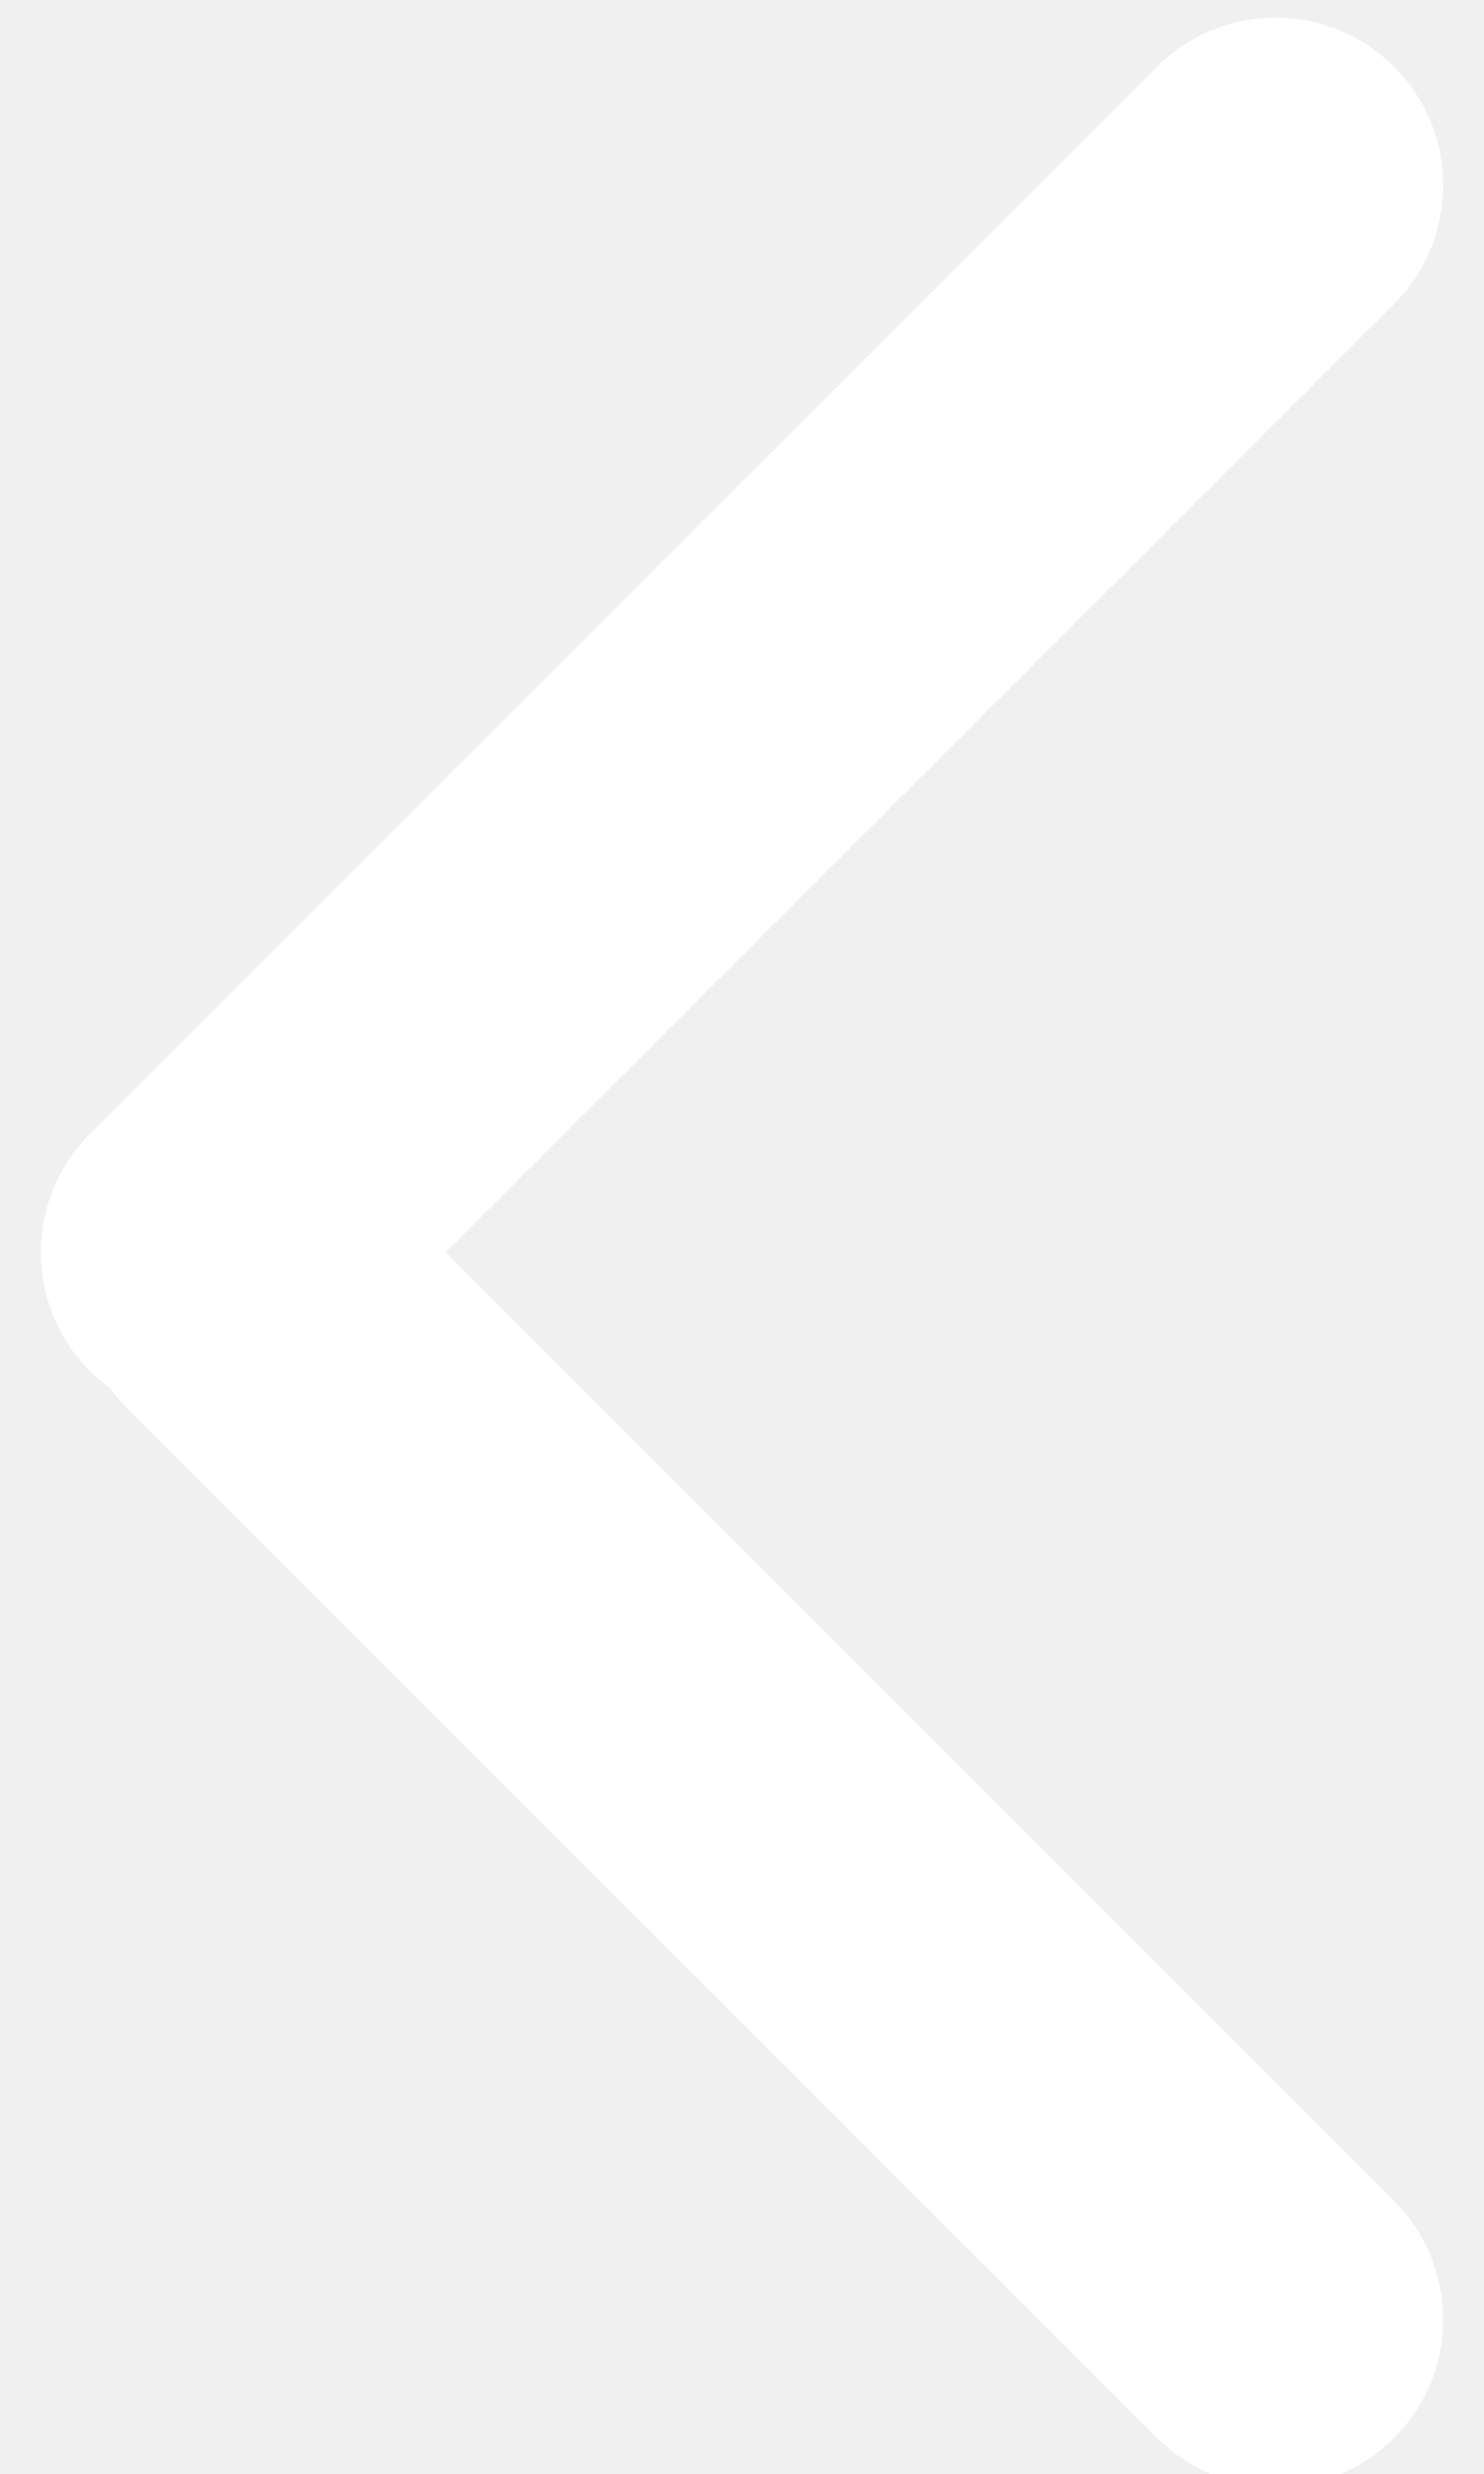
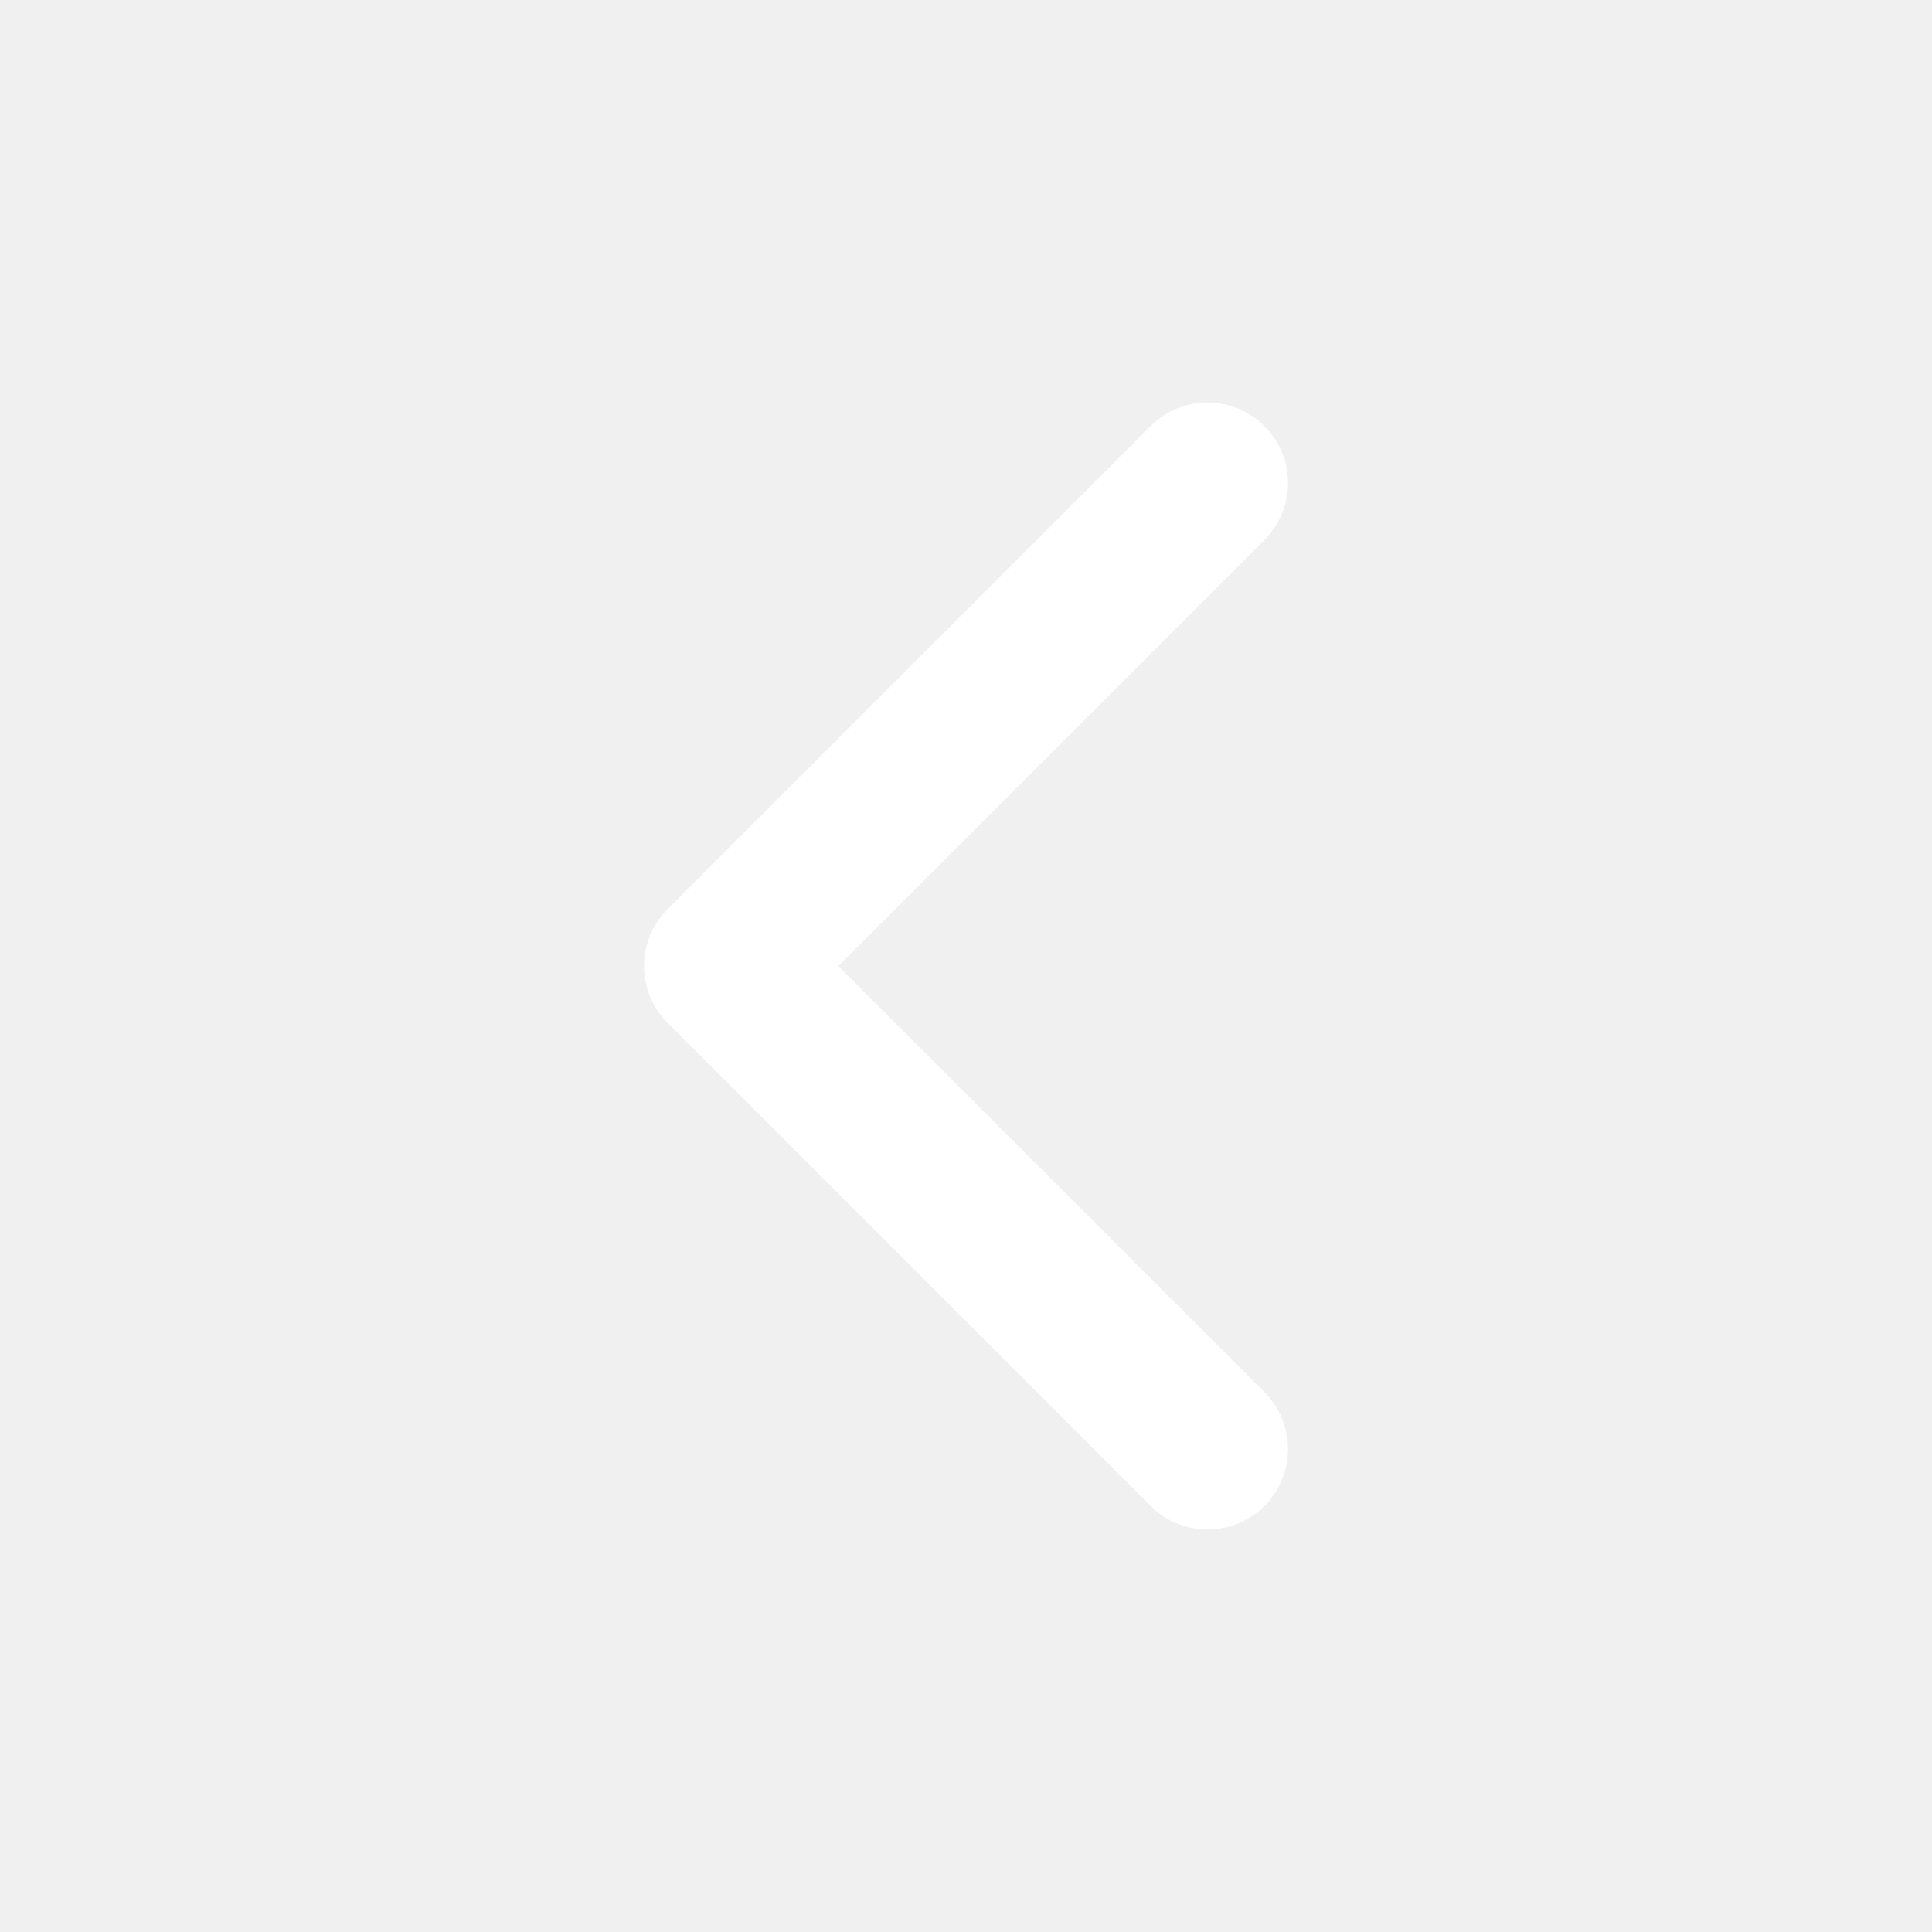
- <svg xmlns="http://www.w3.org/2000/svg" width="12px" height="20px" viewBox="0 0 12 20" version="1.1">
-   <defs />
-   <g id="Symbols" stroke="none" stroke-width="1" fill="none" fill-rule="evenodd">
-     <g id="header-/-bitcoin-/-pay/receive" transform="translate(-33, -45)" fill="#FFFFFF">
-       <g id="icon-/-dark-/-back" transform="translate(33, 45.10565)">
-         <path d="M3.603,10.019 L11.272,17.687 C11.802,18.216 11.802,19.074 11.272,19.603 C10.743,20.132 9.885,20.132 9.356,19.603 L1.009,11.259 C0.965,11.214 0.925,11.167 0.891,11.117 C0.834,11.075 0.779,11.029 0.727,10.977 C0.198,10.447 0.198,9.589 0.727,9.06 L9.355,0.434 C9.885,-0.095 10.743,-0.095 11.273,0.434 C11.802,0.963 11.802,1.822 11.273,2.351 L3.603,10.019 Z" id="Combined-Shape" />
-       </g>
-     </g>
-   </g>
+ <svg xmlns="http://www.w3.org/2000/svg" width="24" height="24" viewBox="0 0 24 24" fill="none" stroke="#FFF" stroke-width="2" stroke-linecap="round" stroke-linejoin="round">
+   <polyline points="15 18 9 12 15 6" />
</svg>
